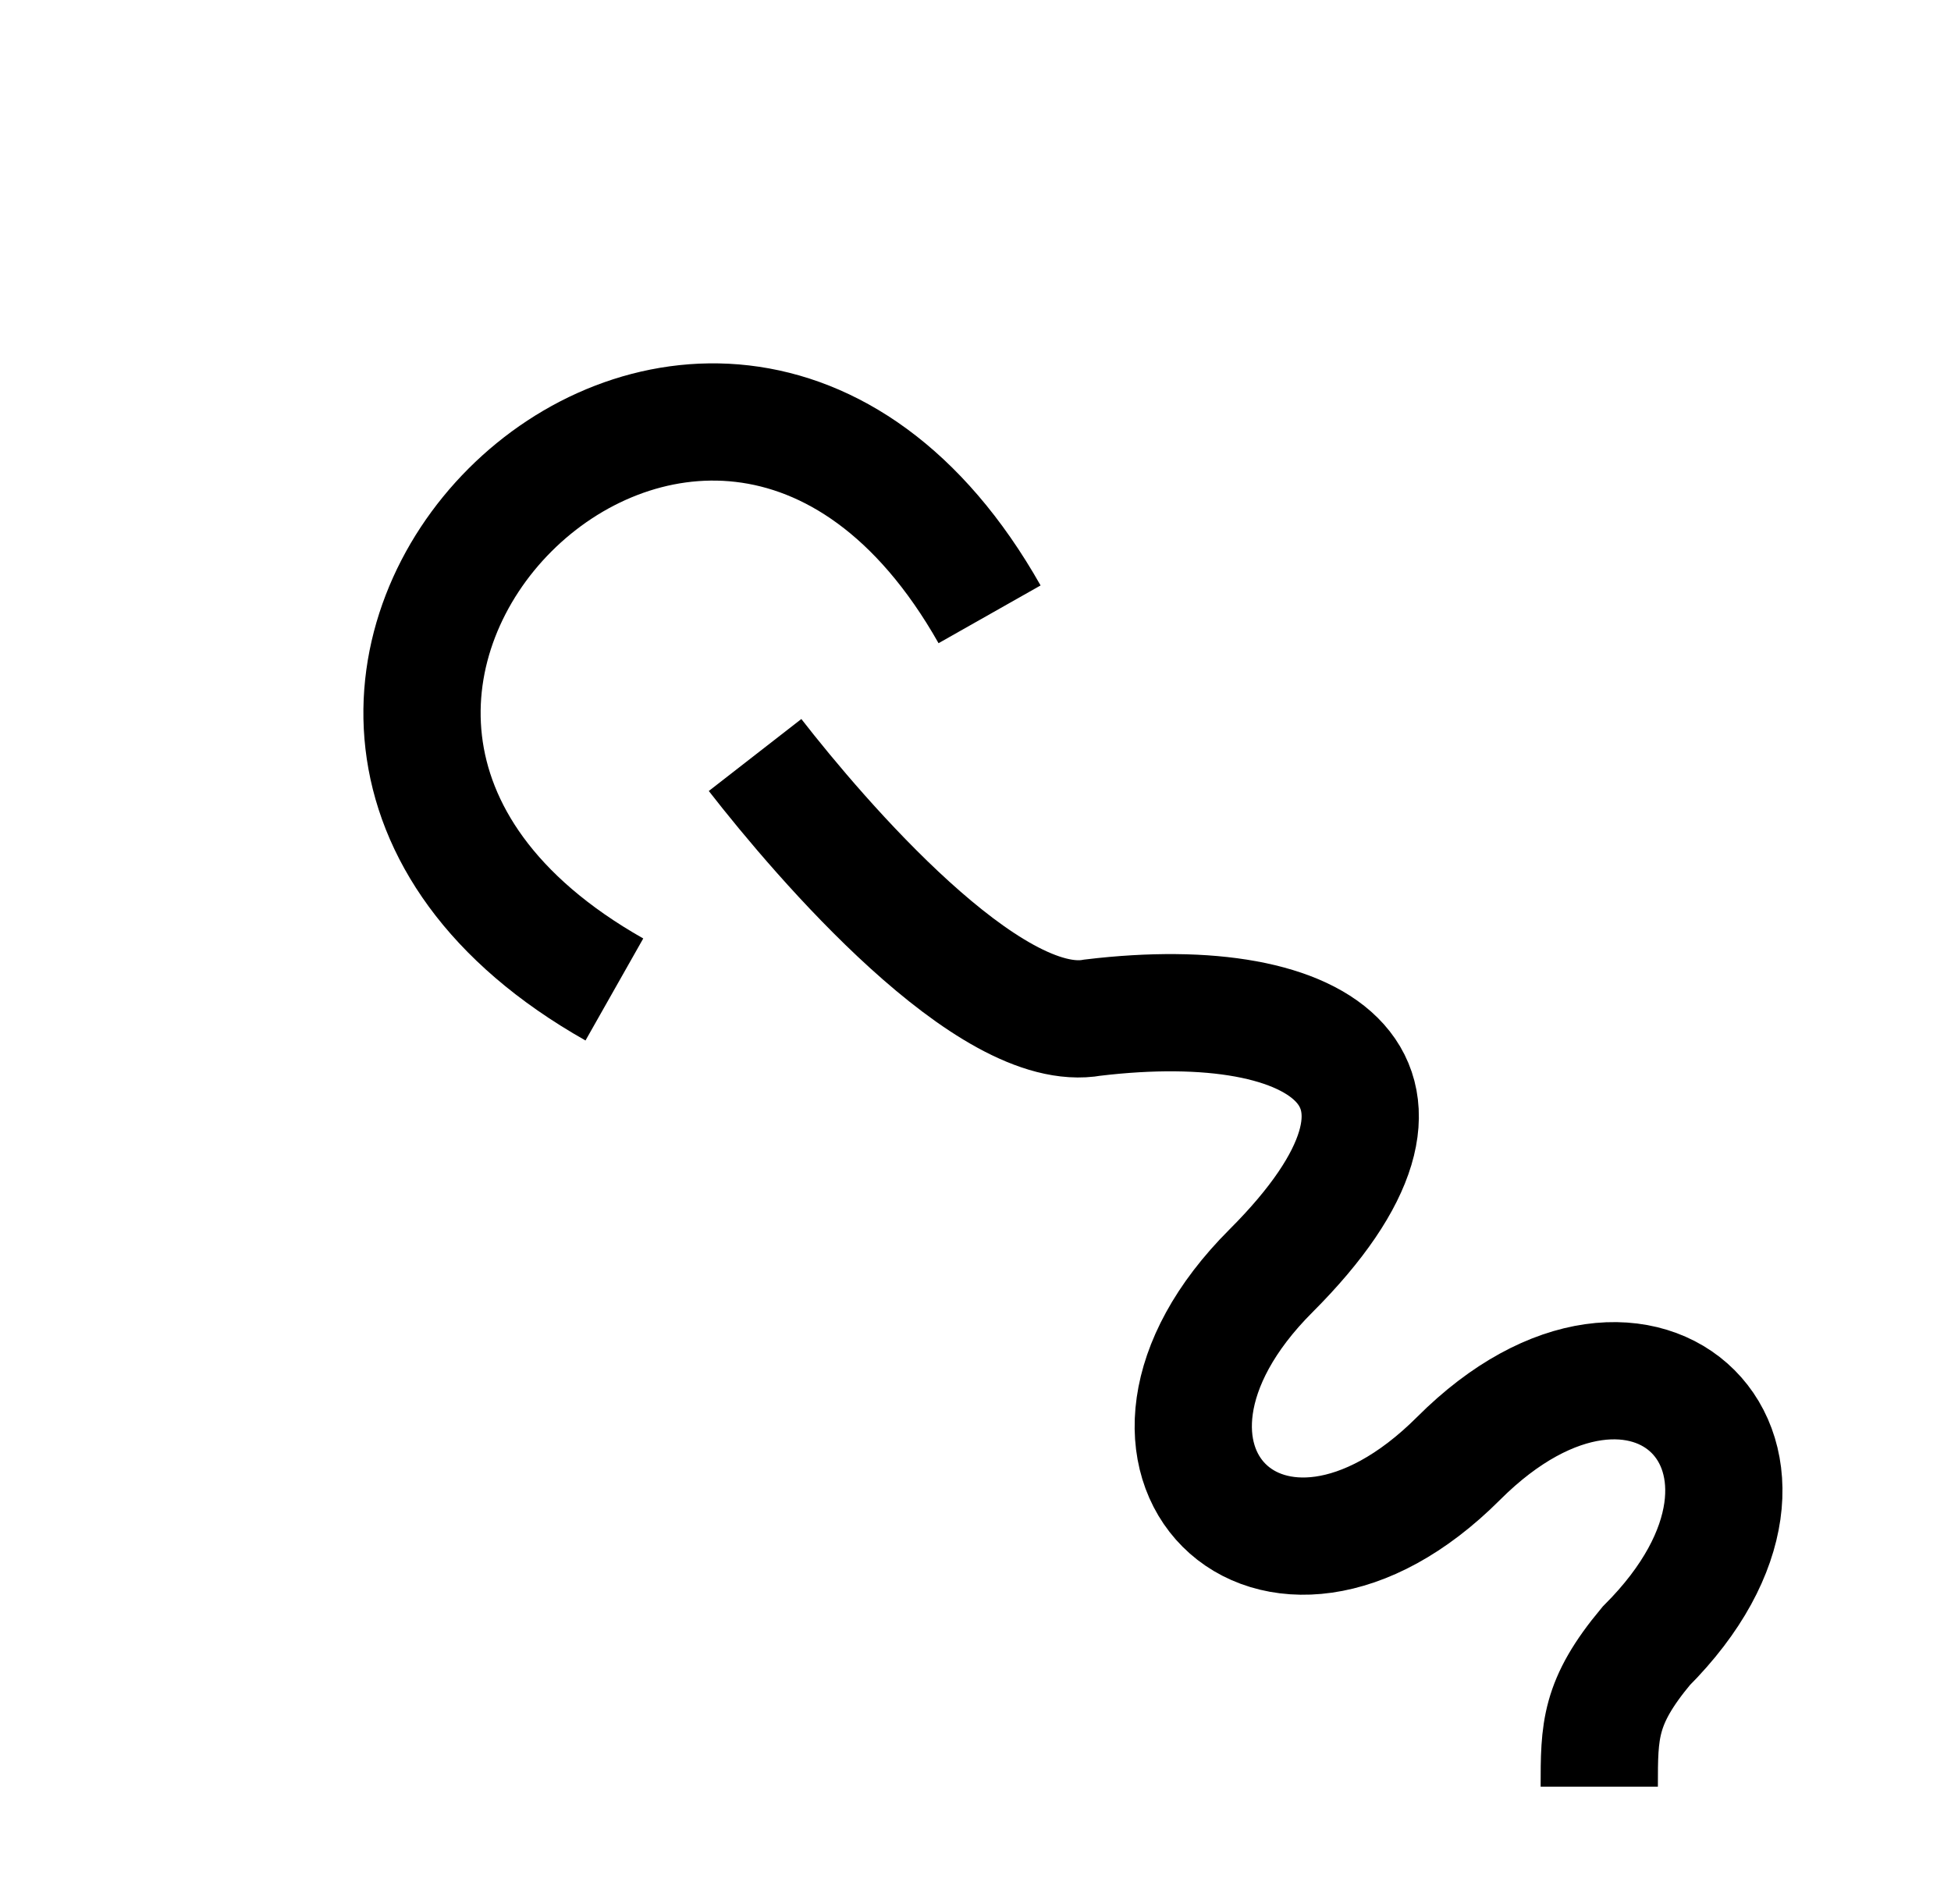
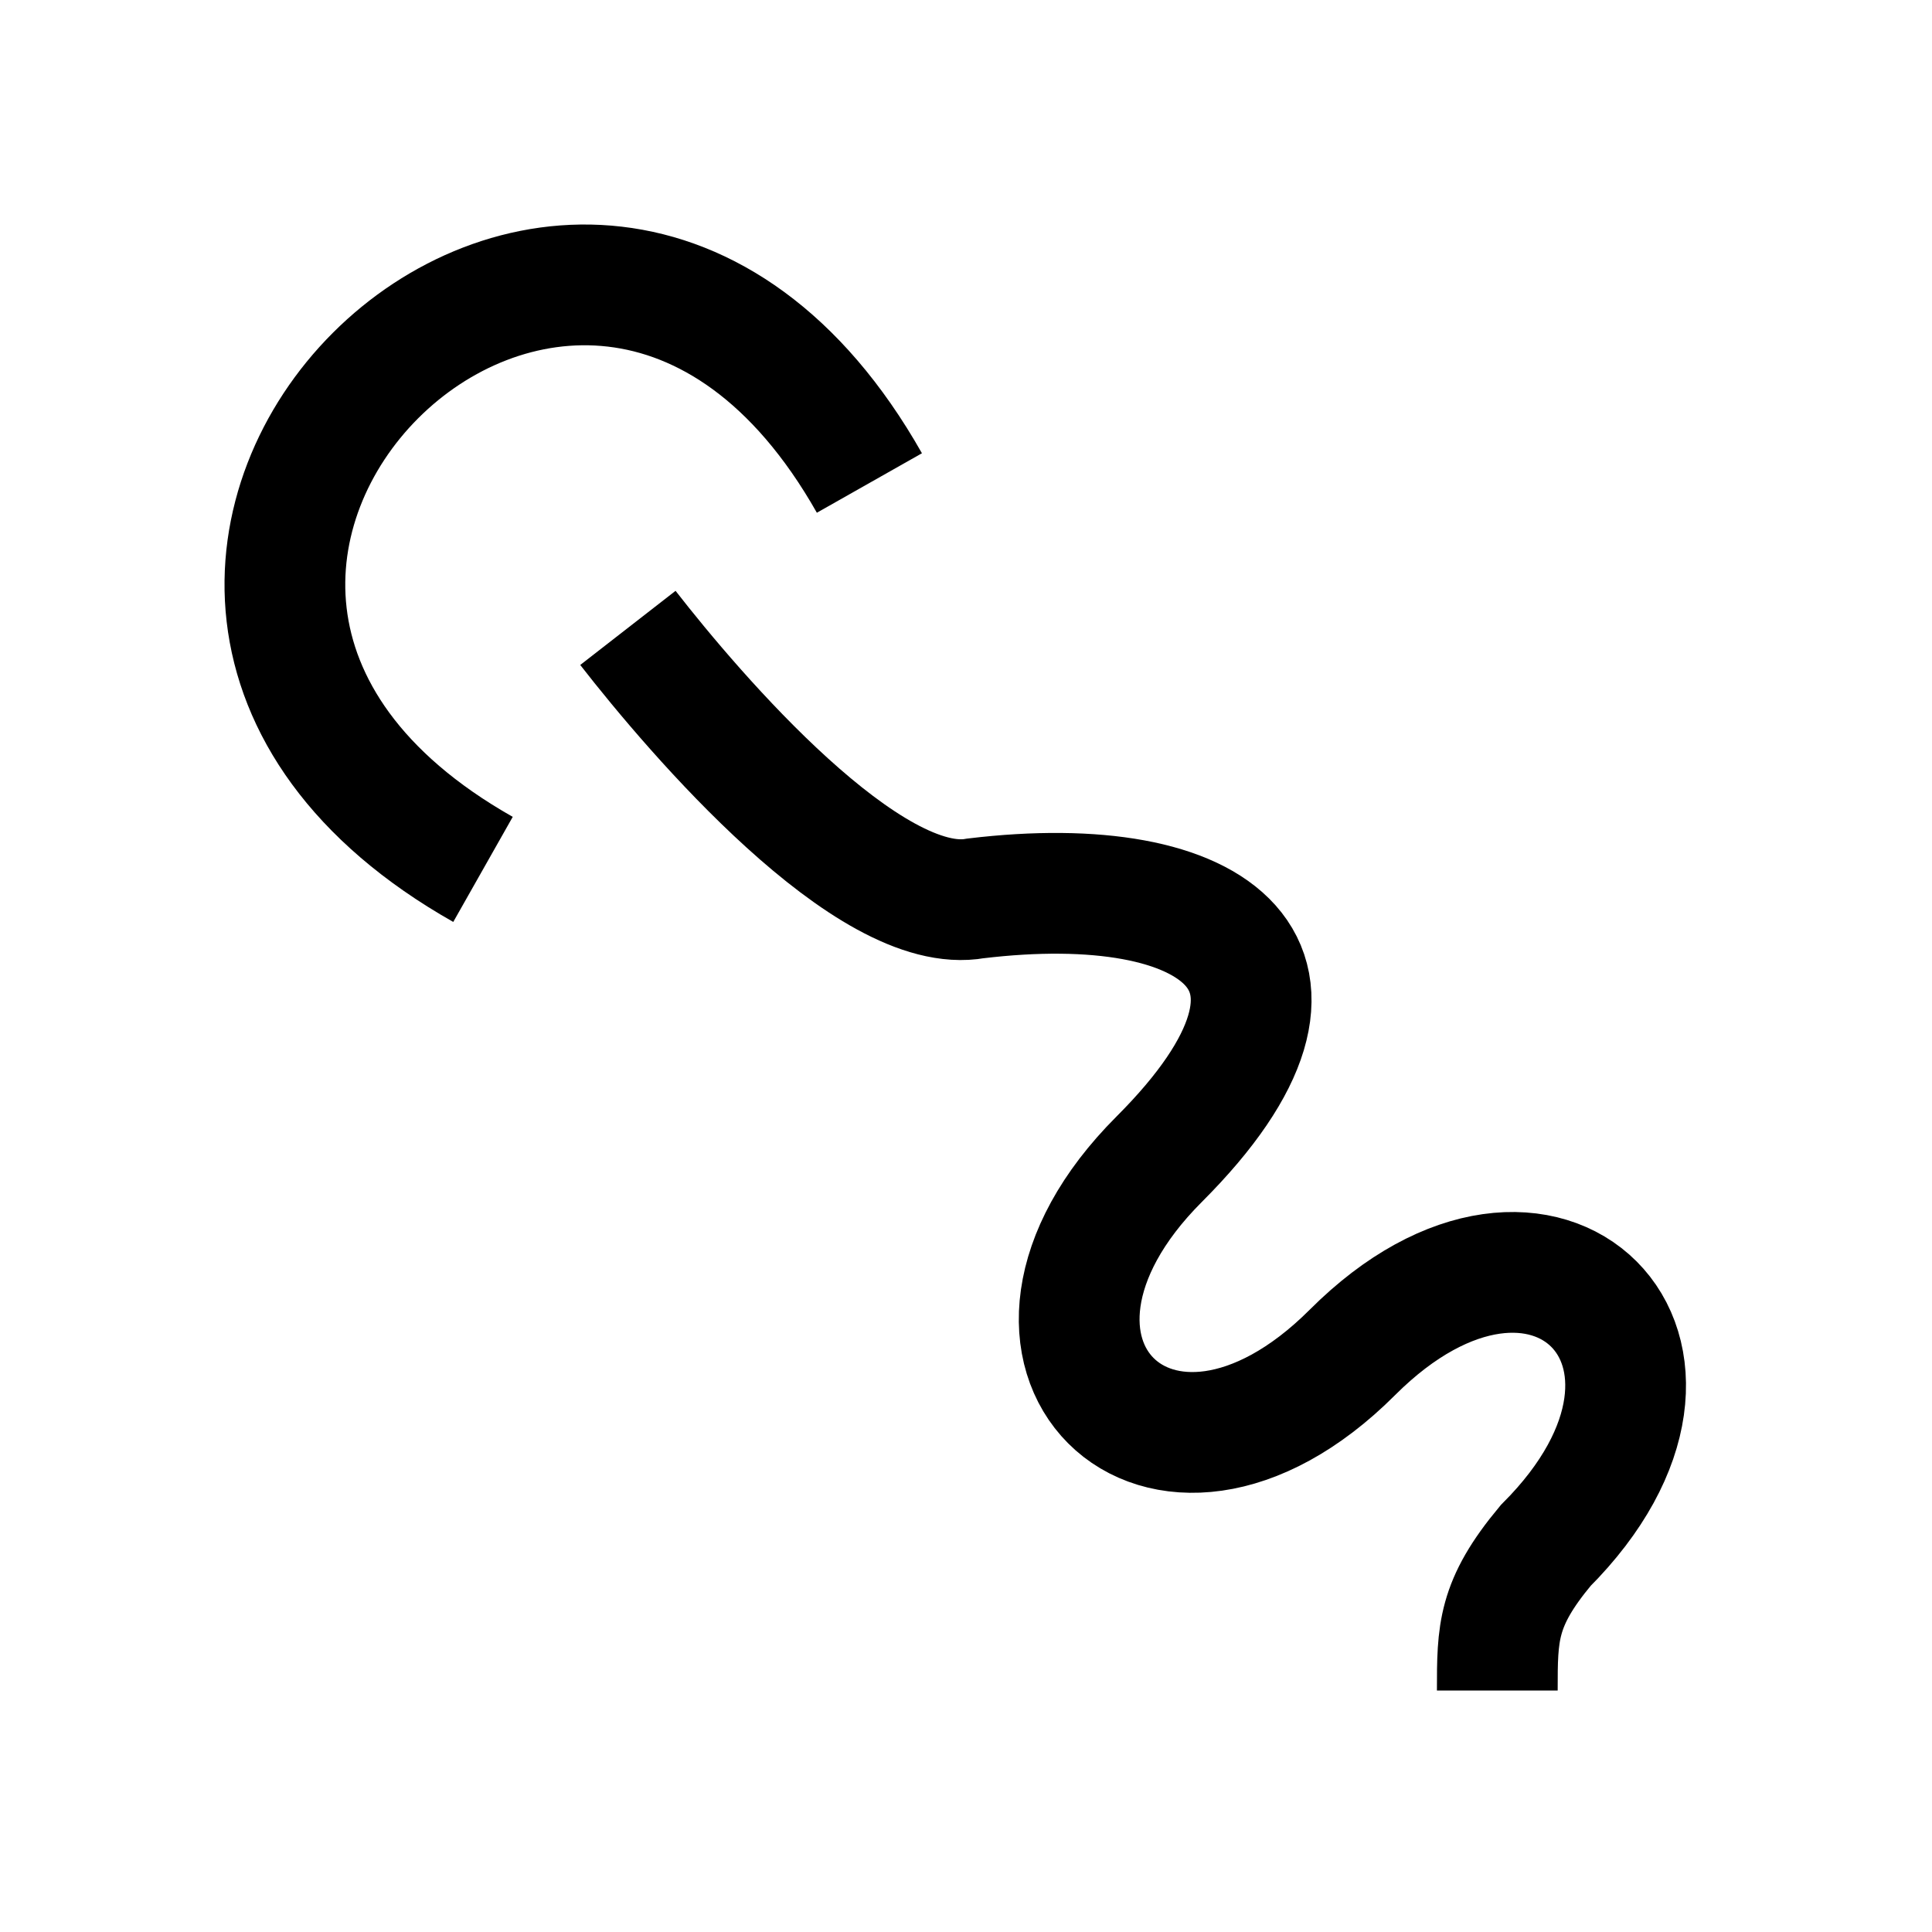
- <svg xmlns="http://www.w3.org/2000/svg" fill="transparent" viewBox="-115.5 -115.5 208 203" width="208px" height="203px">
+ <svg xmlns="http://www.w3.org/2000/svg" fill="transparent" viewBox="-100 -100 200 200" width="200px" height="200px">
  <path stroke="black" fill="none" stroke-width="12.5" d="M -35 -35 C  -28 -26,  -10 -5,  1 -7 C  26 -10,  40 0,  20 20 C  0 40,  20 60,  40 40 C  60 20,  80 40,  60 60 C  55 66,  55 69,  55 75 " />
  <path stroke="black" fill="none" stroke-width="12.5" d="M -10 -50 C  -40 -103,  -103 -40,  -50 -10 " />
</svg>
